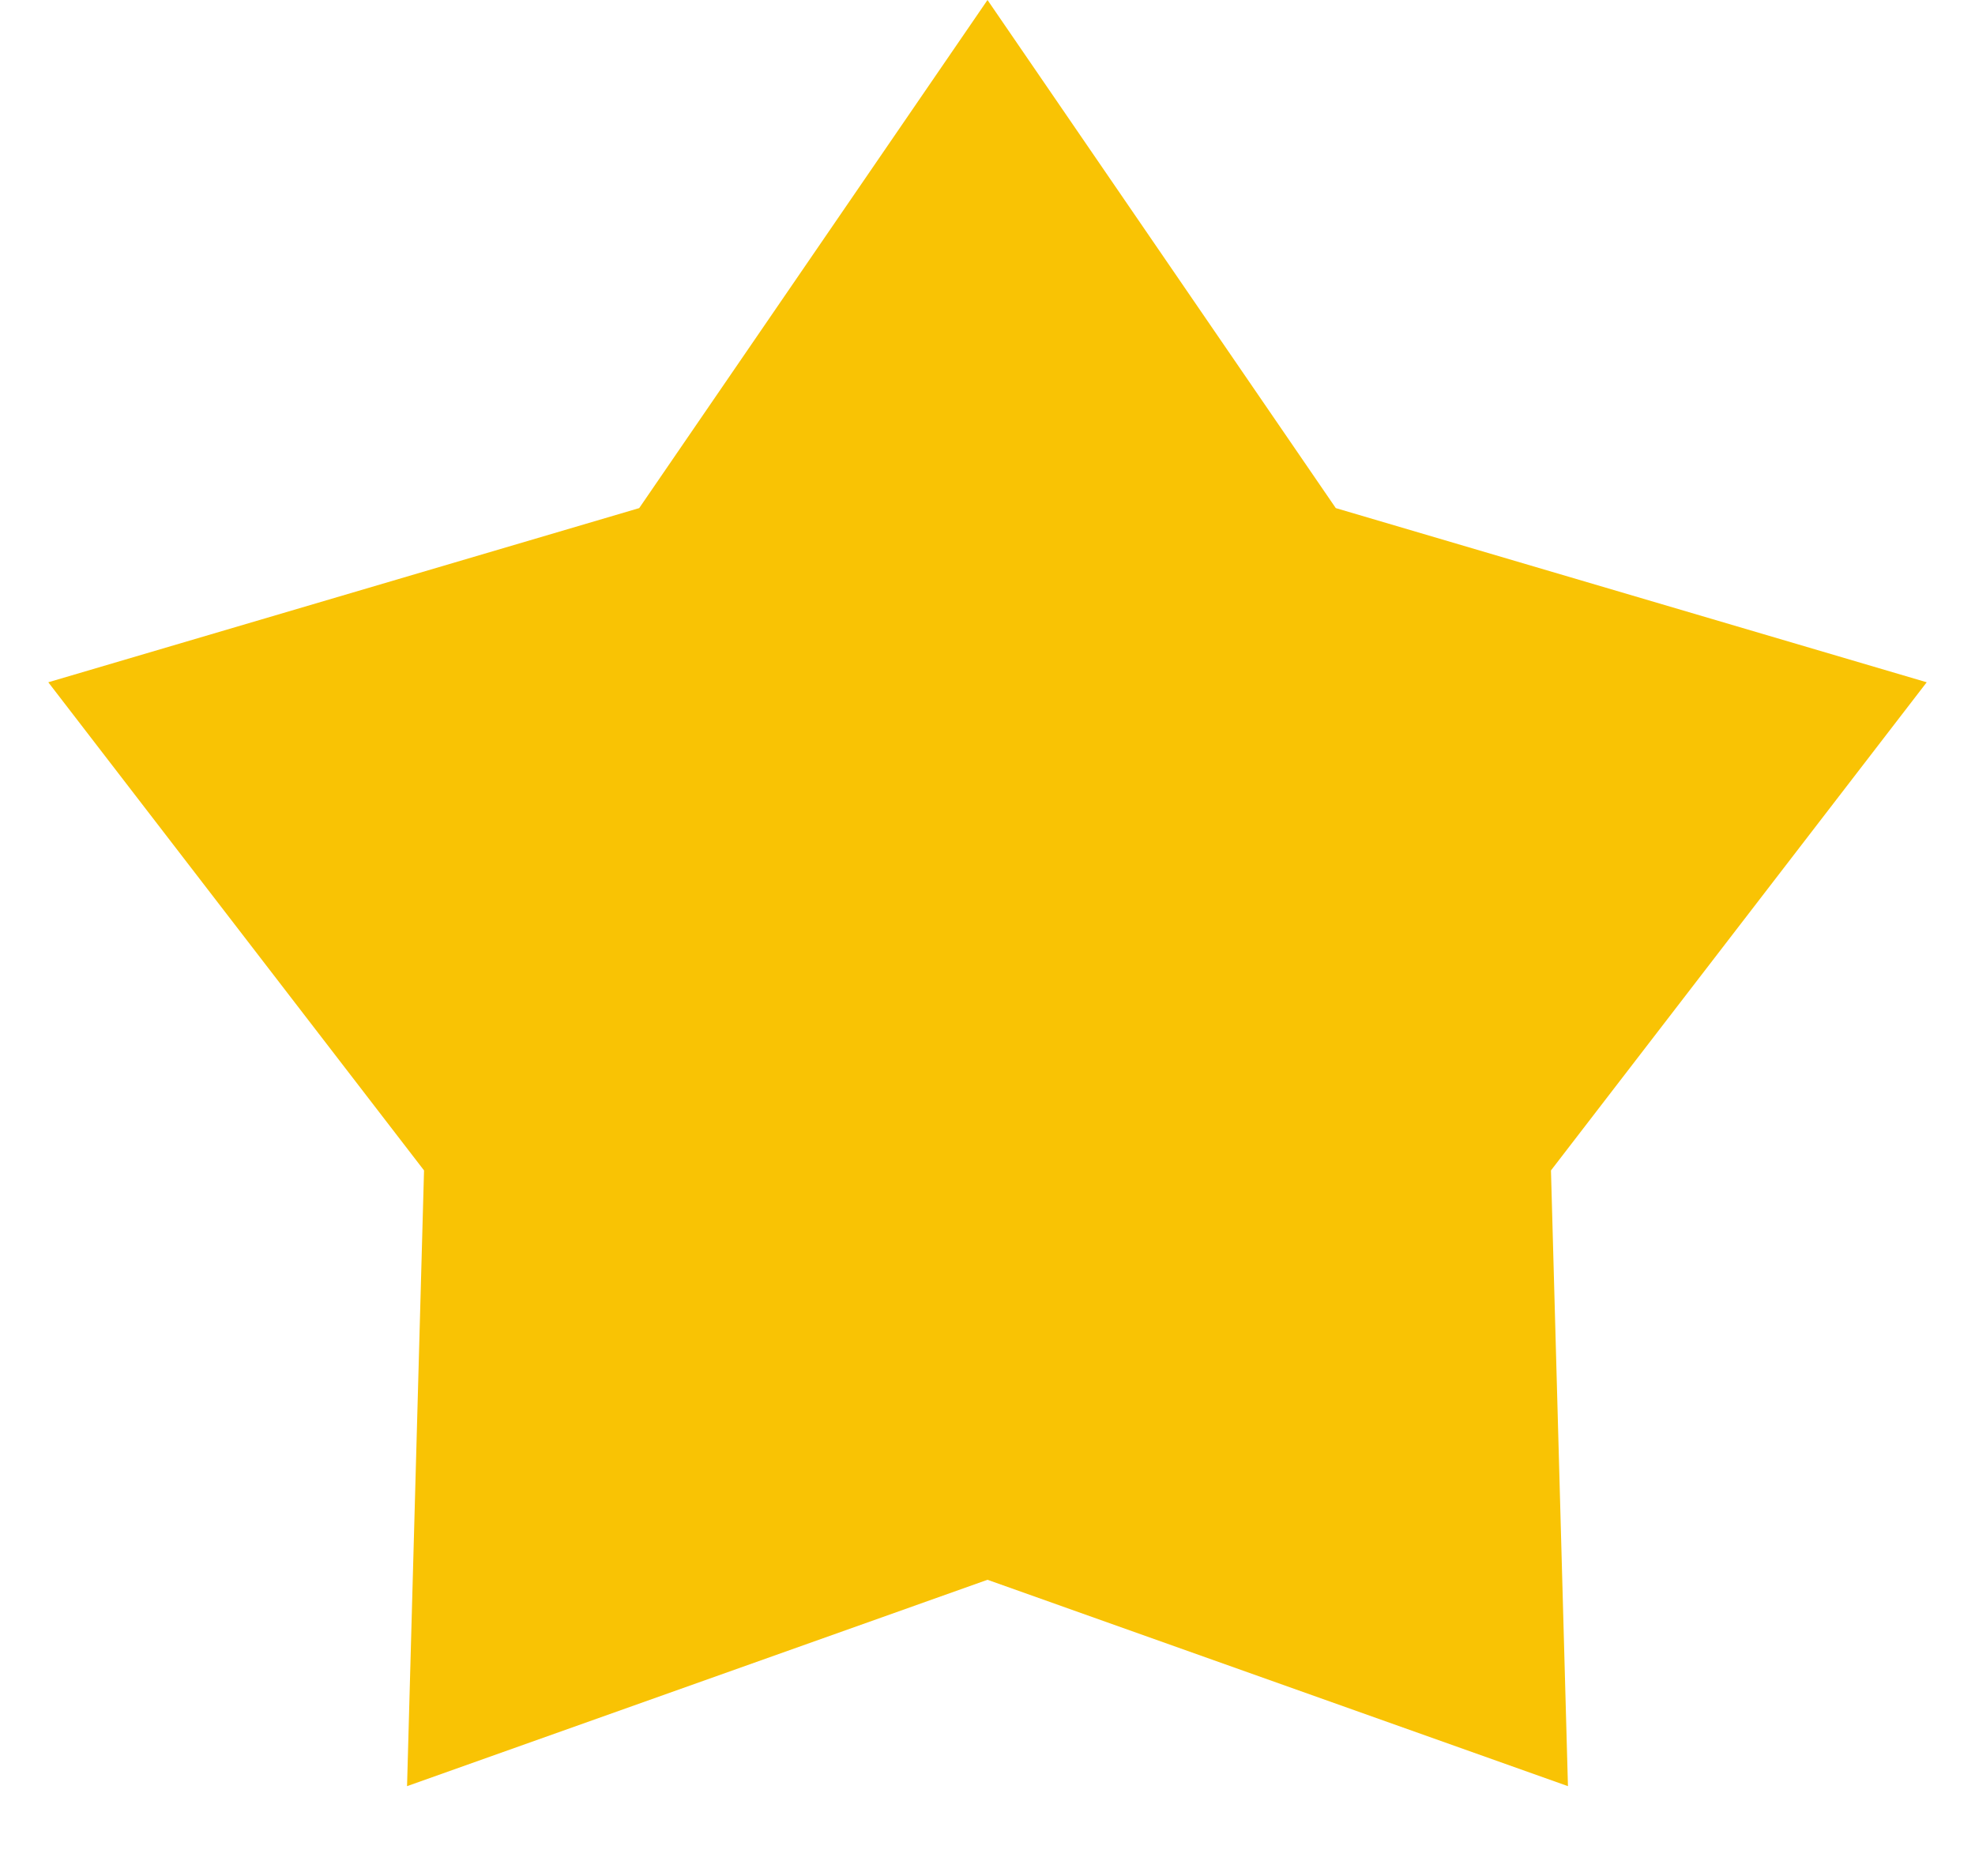
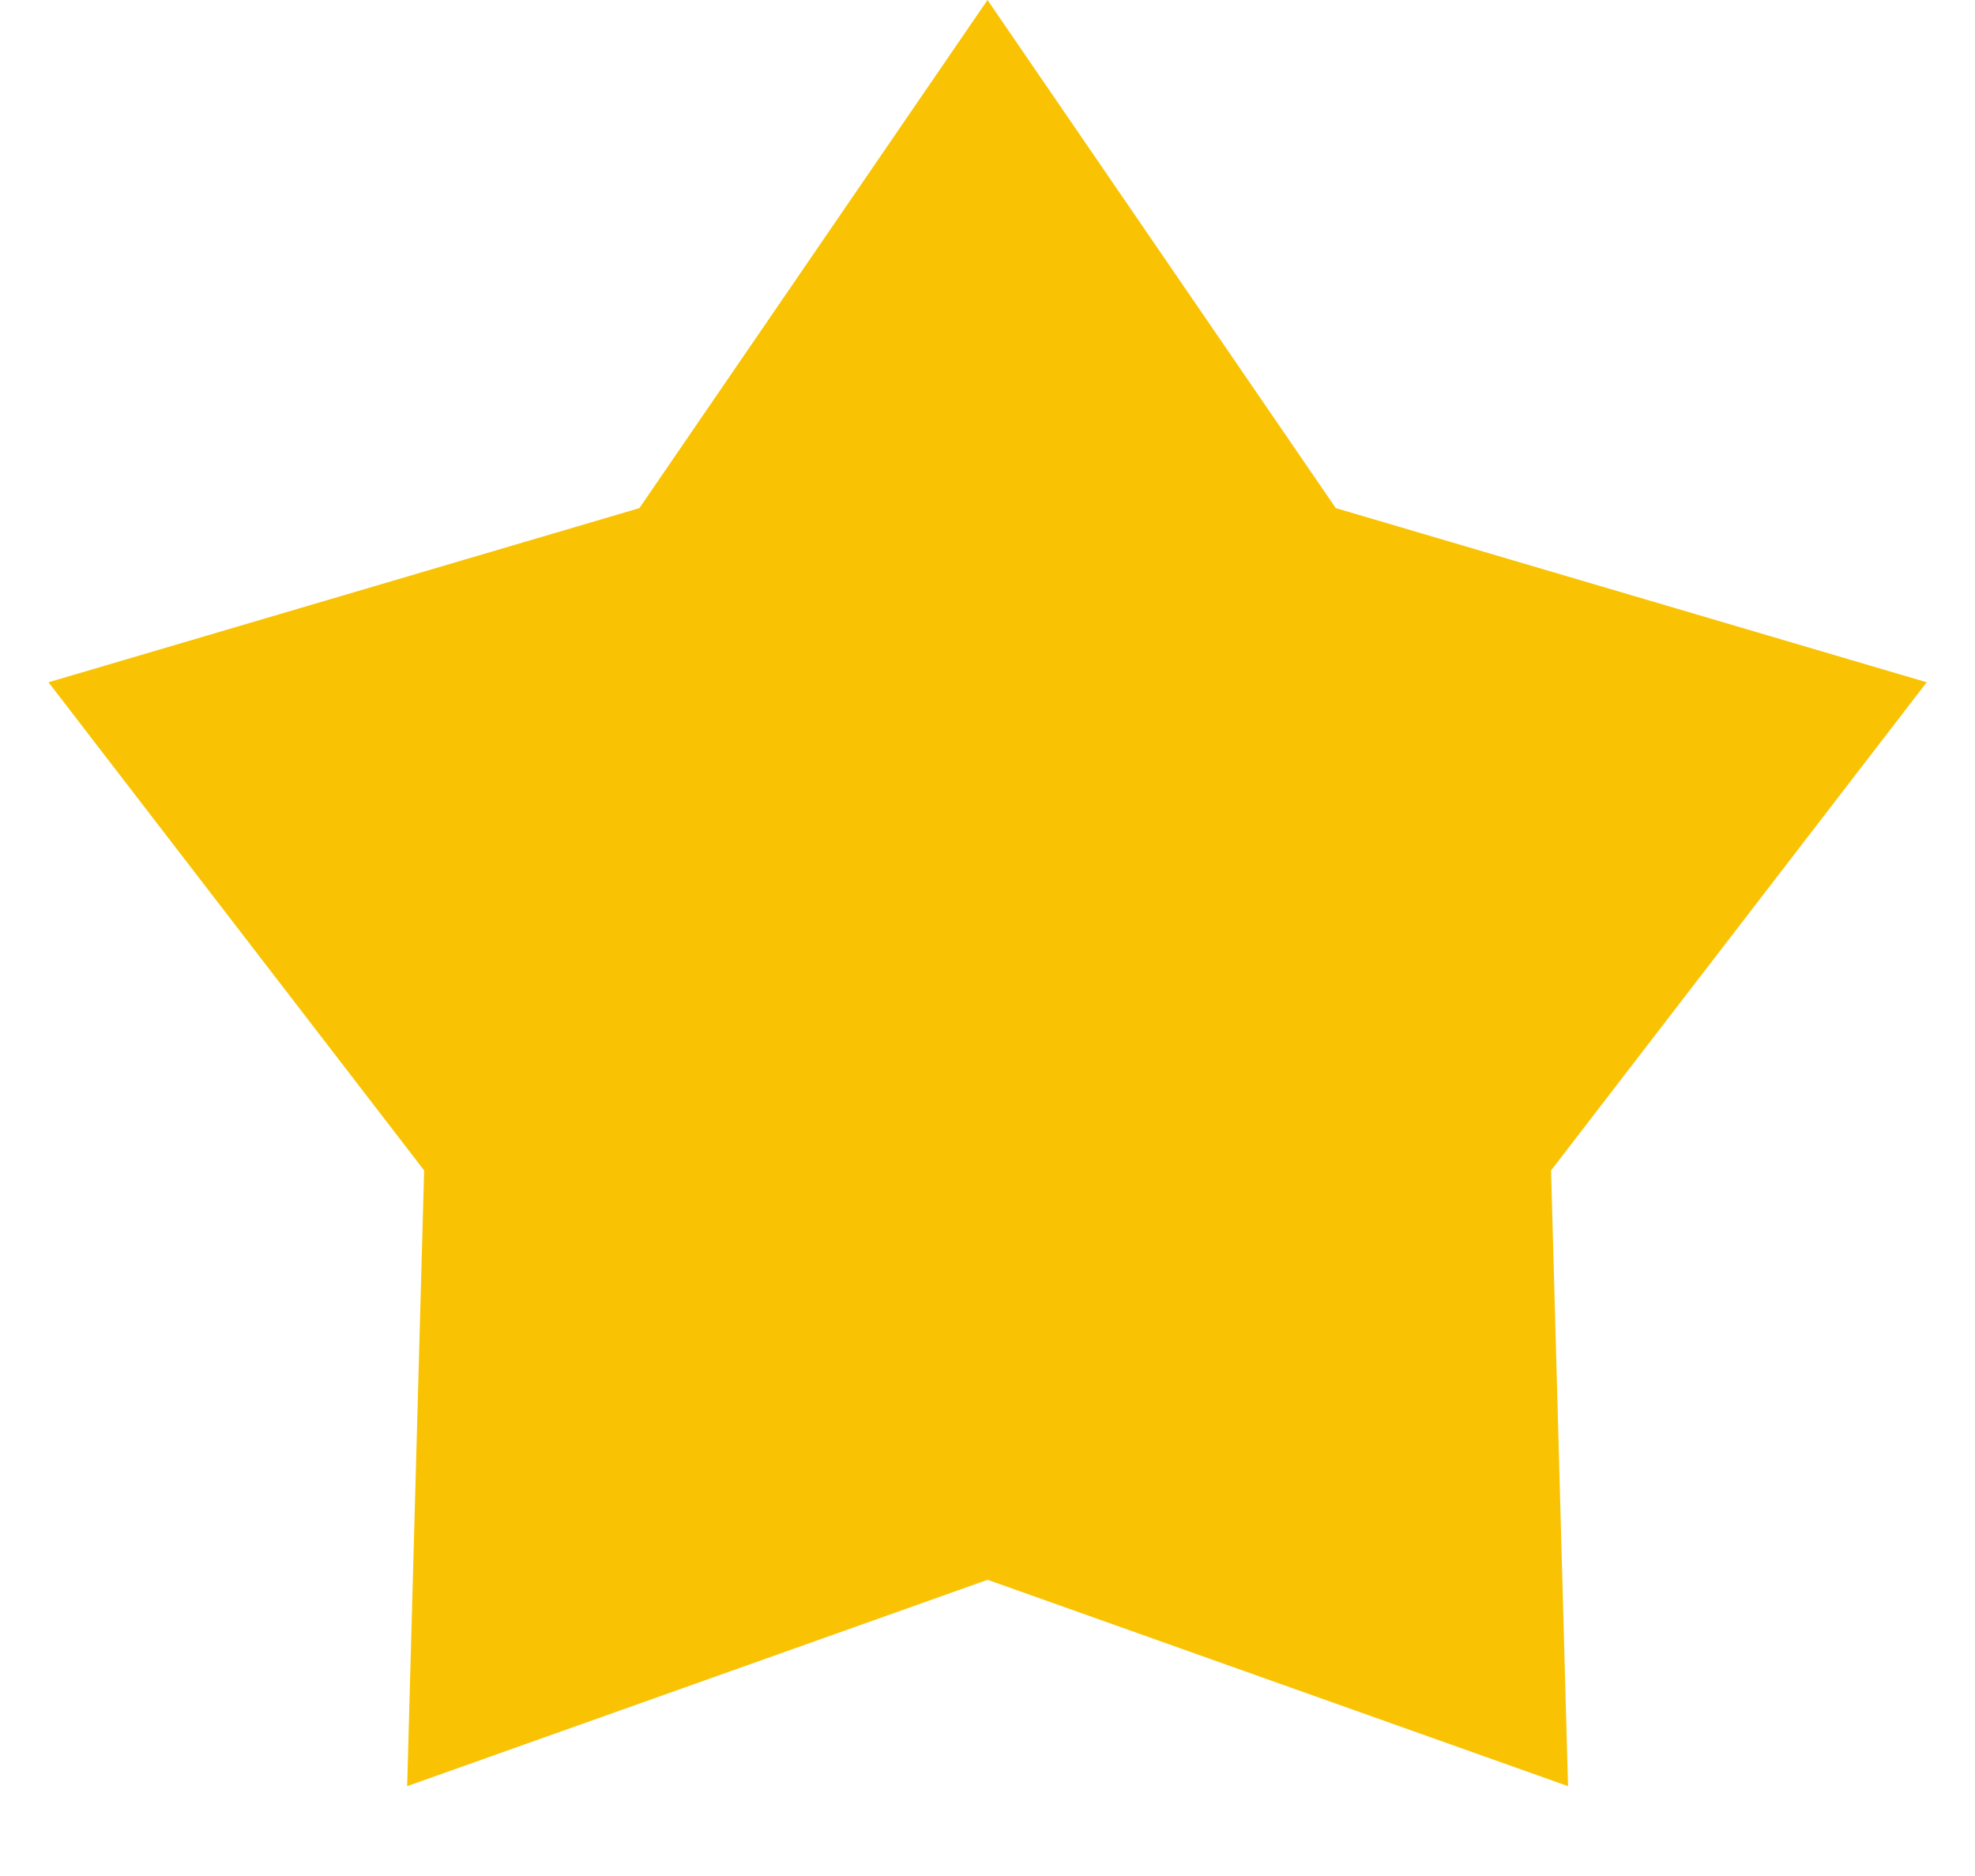
- <svg xmlns="http://www.w3.org/2000/svg" width="20" height="19" viewBox="0 0 20 19" fill="none">
-   <path id="Star" d="M10 0L13.527 5.146L19.511 6.91L15.706 11.854L15.878 18.09L10 16L4.122 18.09L4.294 11.854L0.489 6.91L6.473 5.146L10 0Z" fill="#F9C304" />
+ <svg xmlns="http://www.w3.org/2000/svg" fill="none" height="19" viewBox="0 0 20 19" width="20">
+   <path d="m10 0 3.527 5.146 5.984 1.764-3.804 4.944.172 6.236-5.878-2.09-5.878 2.09.172-6.236-3.804-4.944 5.984-1.764z" fill="#f9c304" />
</svg>
